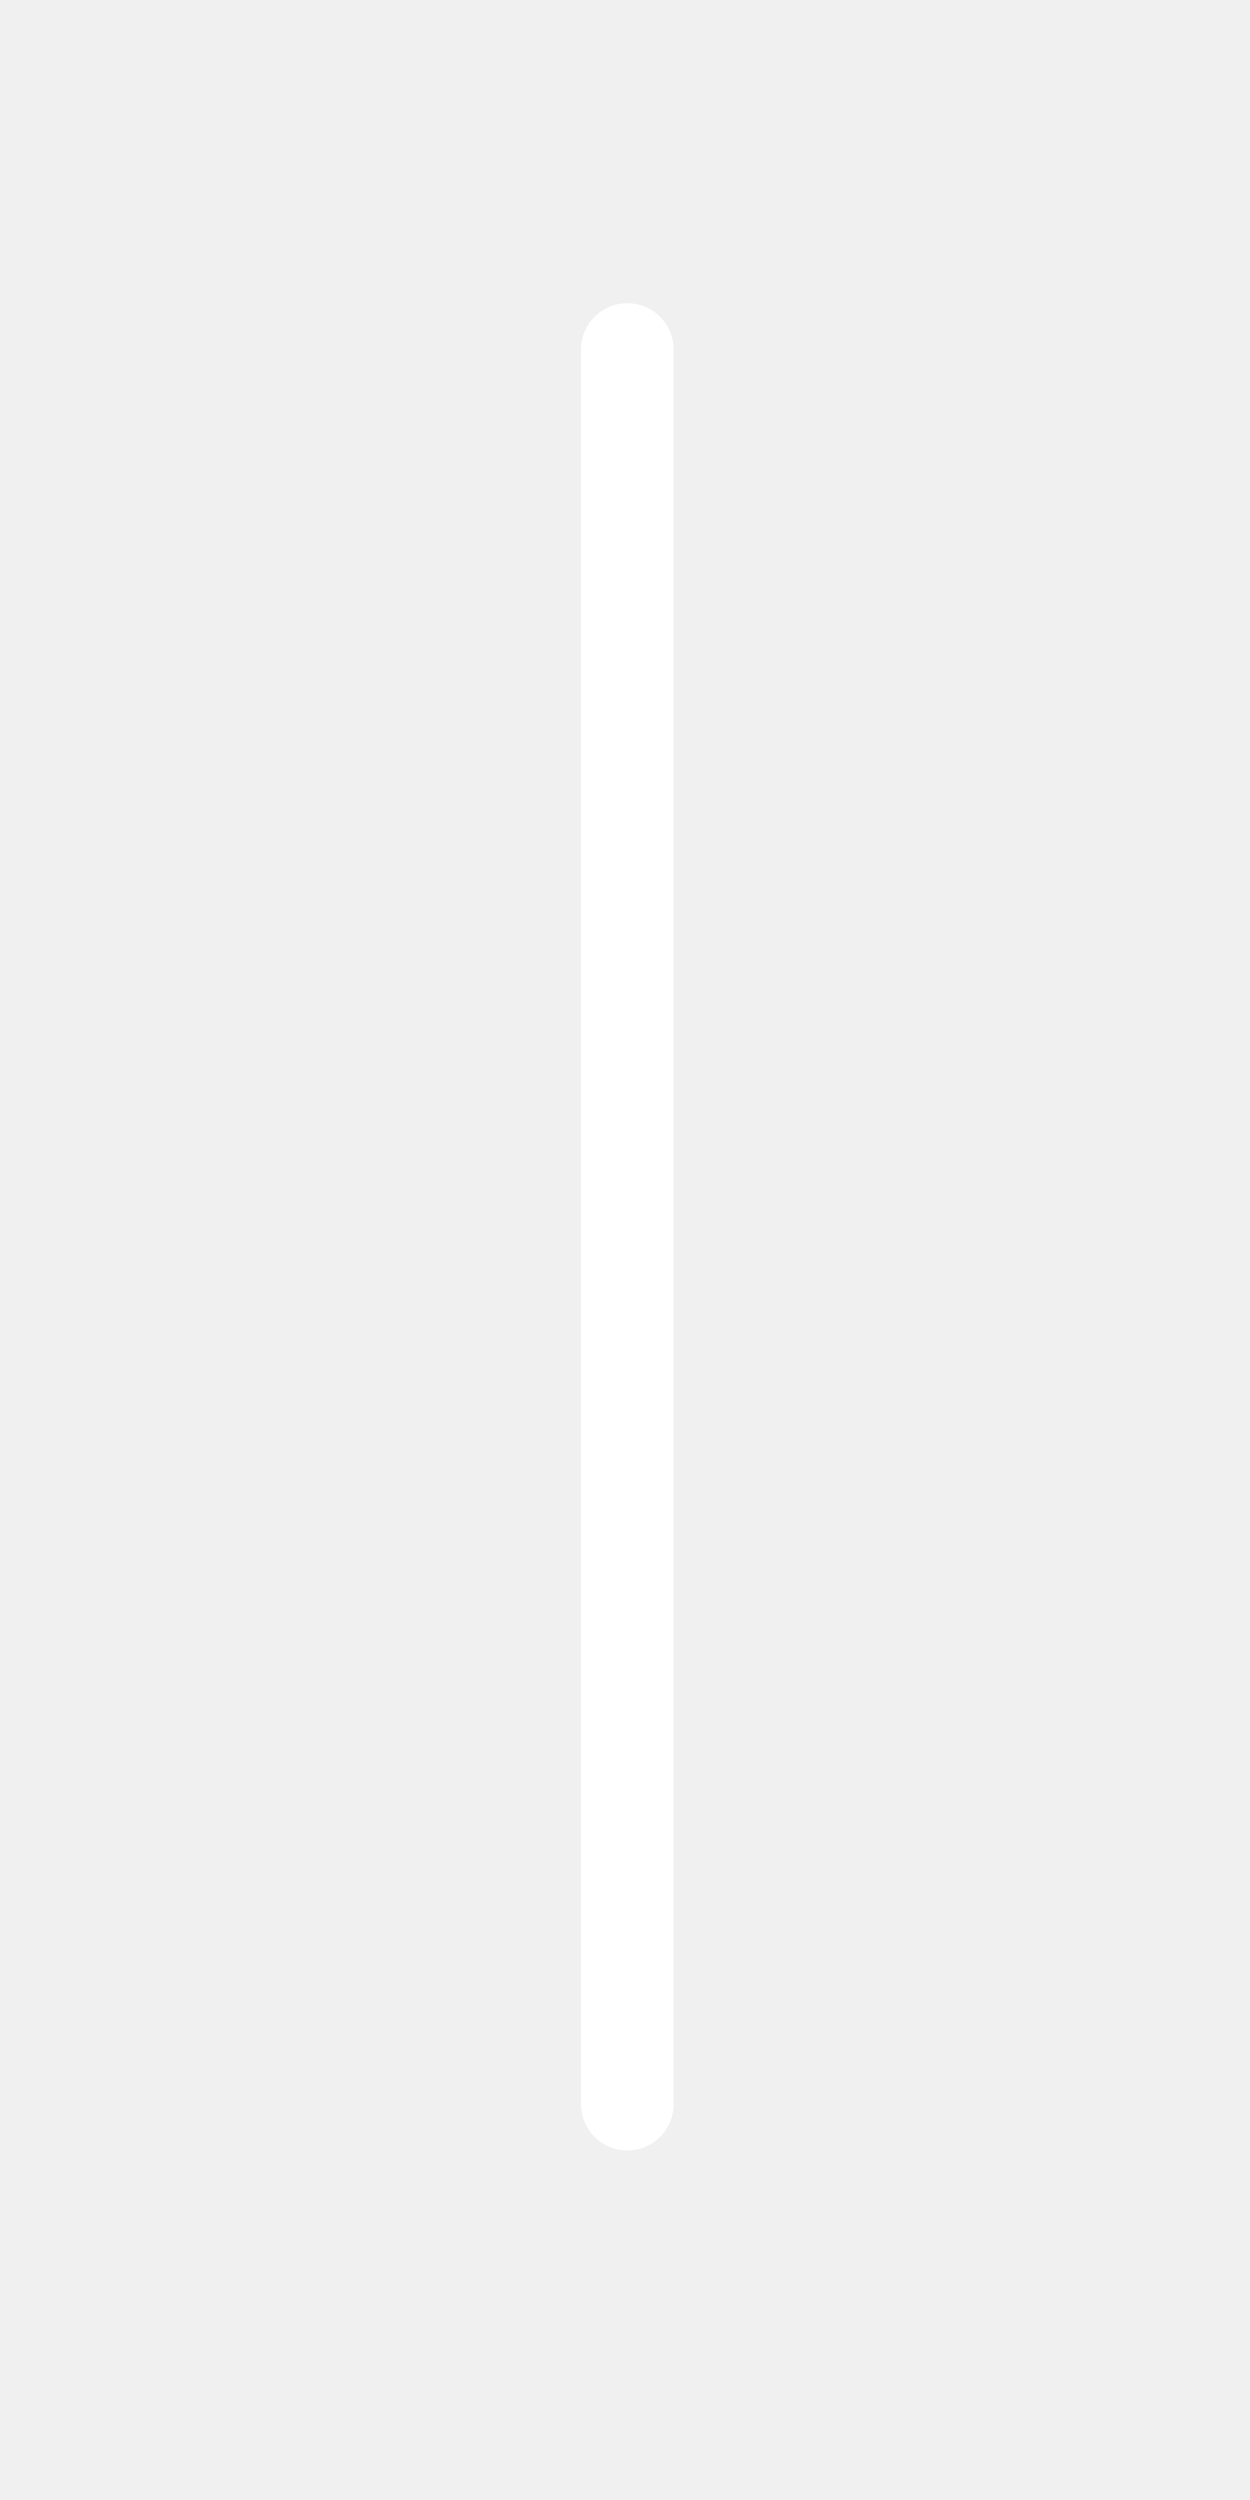
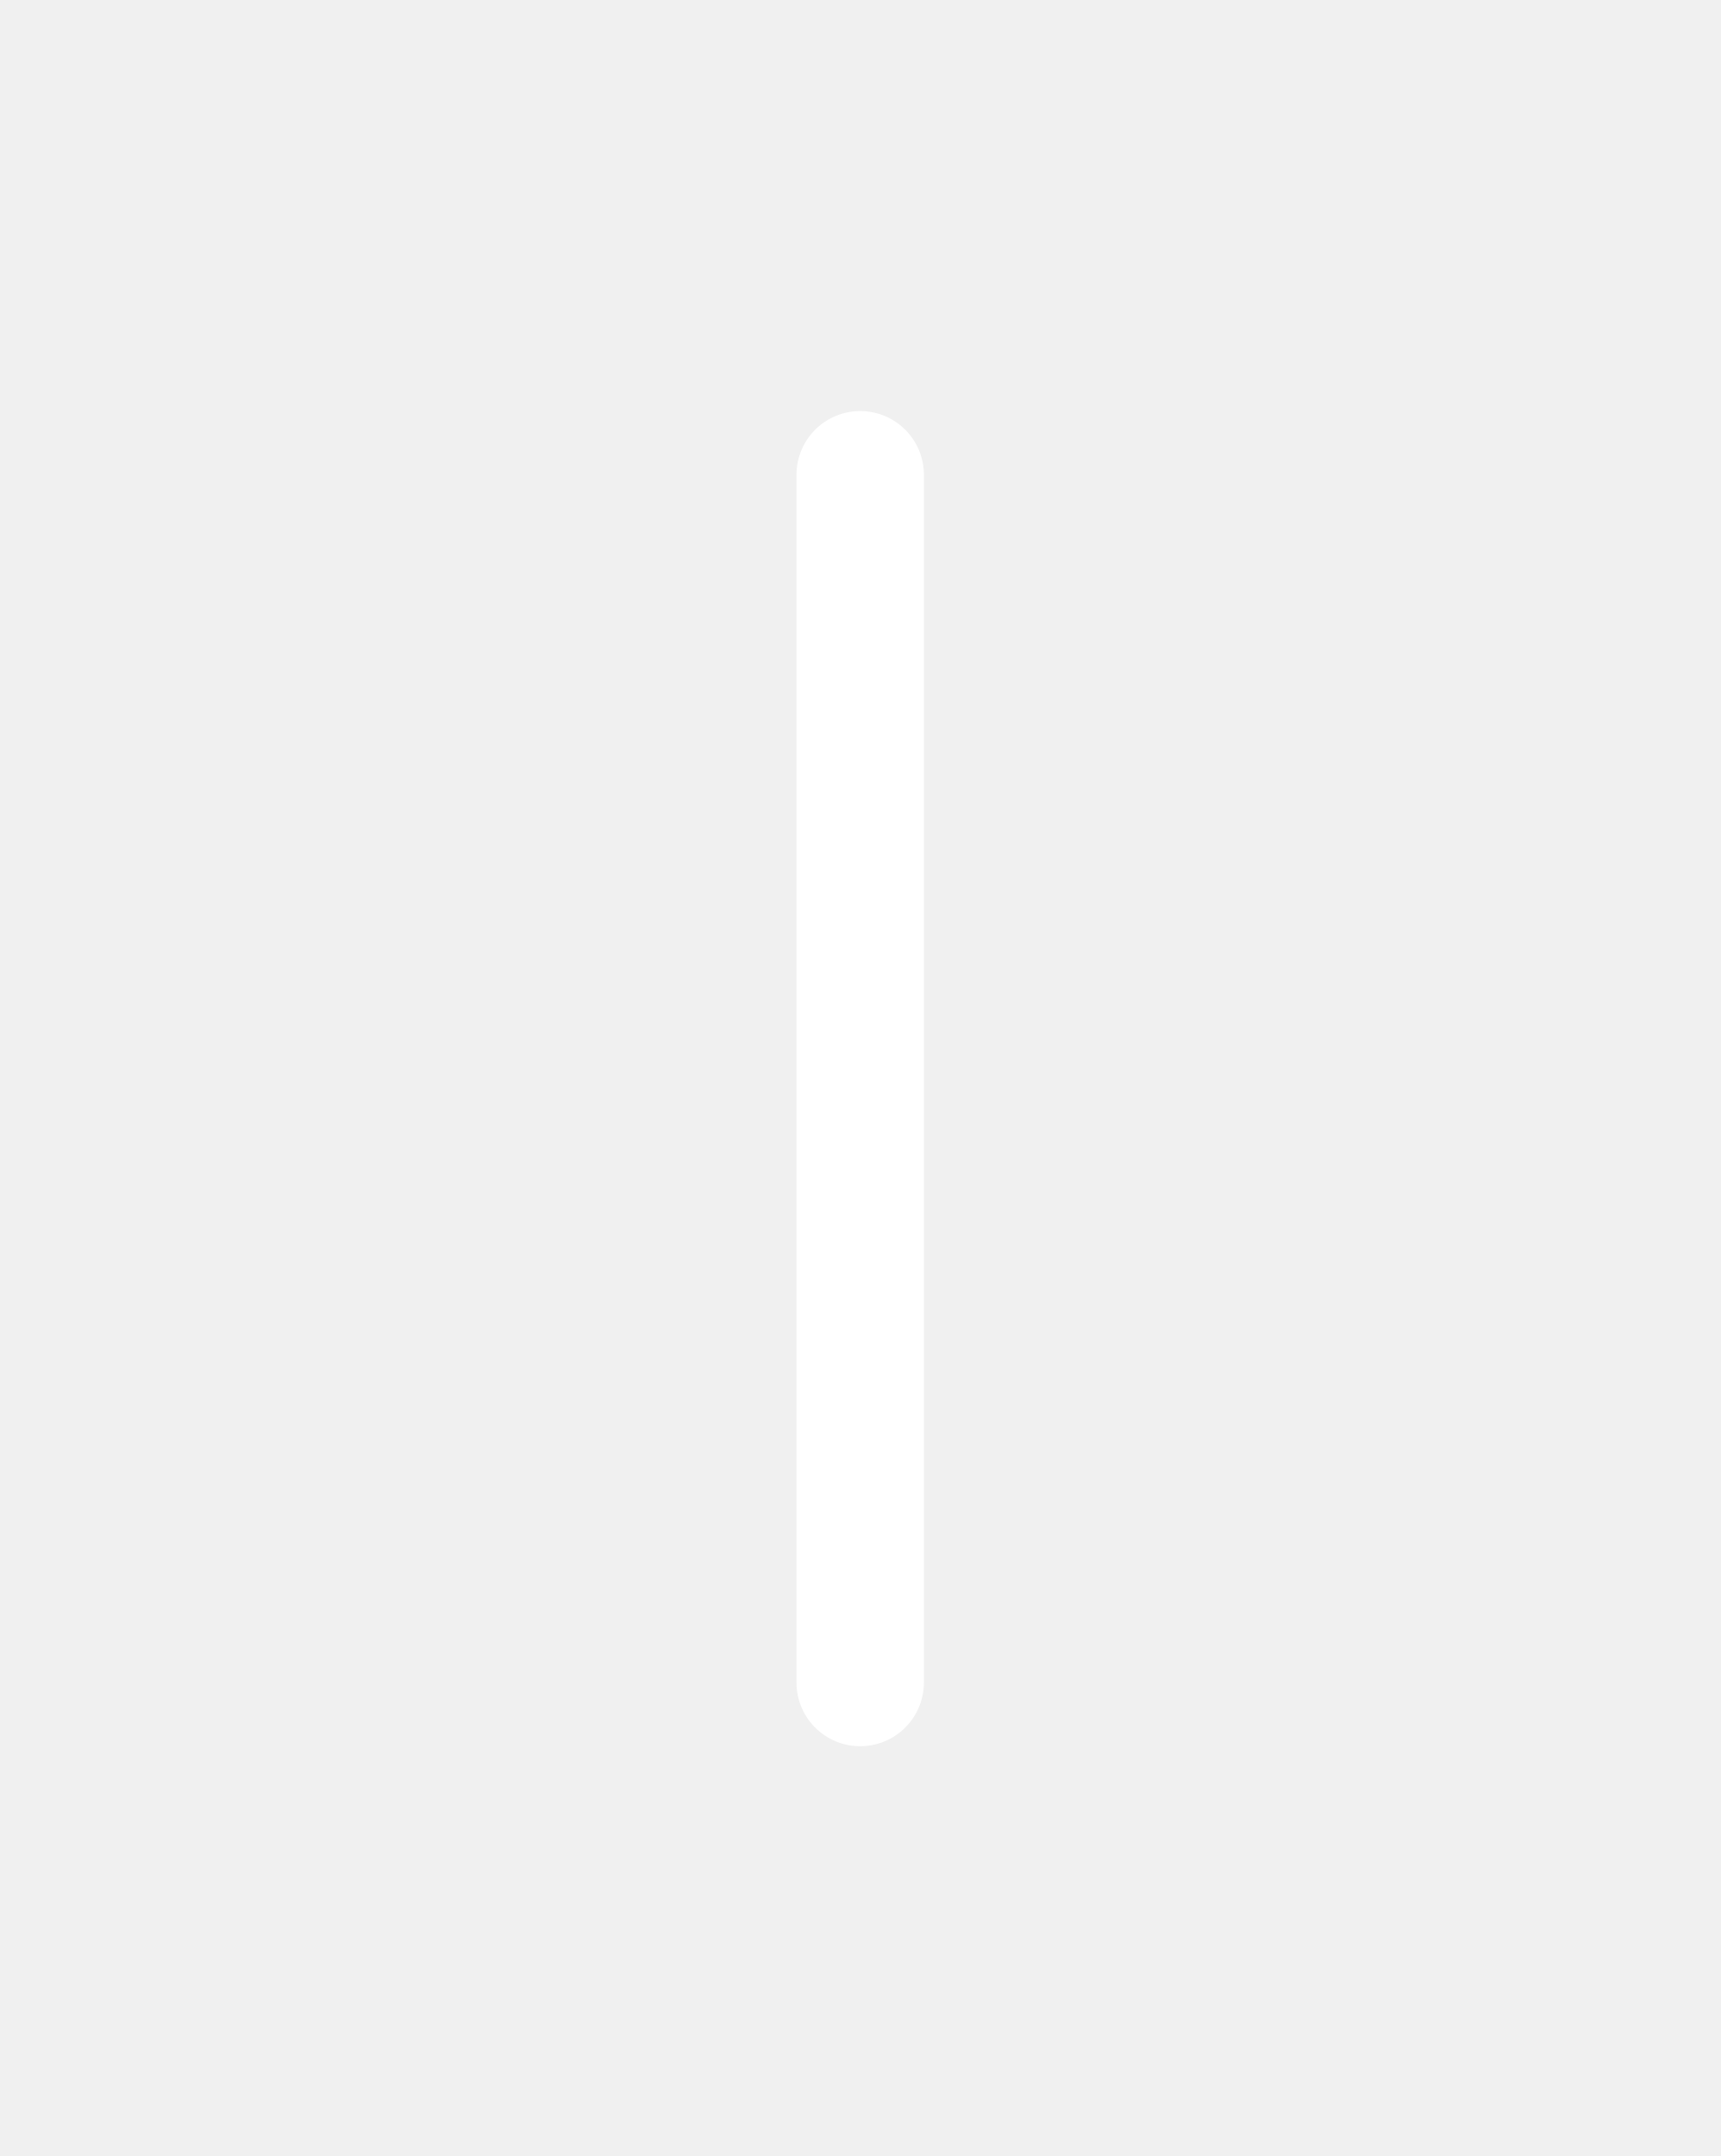
- <svg xmlns="http://www.w3.org/2000/svg" id="Layer_1" data-name="Layer 1" viewBox="0 0 270 540">
-   <defs>
-     <style>.cls-1{fill:none;stroke:#fff;stroke-linecap:round;stroke-miterlimit:10;stroke-width:20px;}</style>
-   </defs>
-   <line class="cls-1" x1="135.5" y1="75.5" x2="135.5" y2="454.5" />
+ <svg xmlns="http://www.w3.org/2000/svg" version="1.1" id="Layer_1" x="0px" y="0px" viewBox="0 0 270 338.3" style="enable-background:new 0 0 270 338.3;" xml:space="preserve">
+   <style type="text/css">
+ 	.st0{fill:none;stroke:#FFFFFF;stroke-width:20;stroke-linecap:round;stroke-miterlimit:10;}
+ </style>
+   <line class="st0" x1="135" y1="74.5" x2="135" y2="264" />
</svg>
